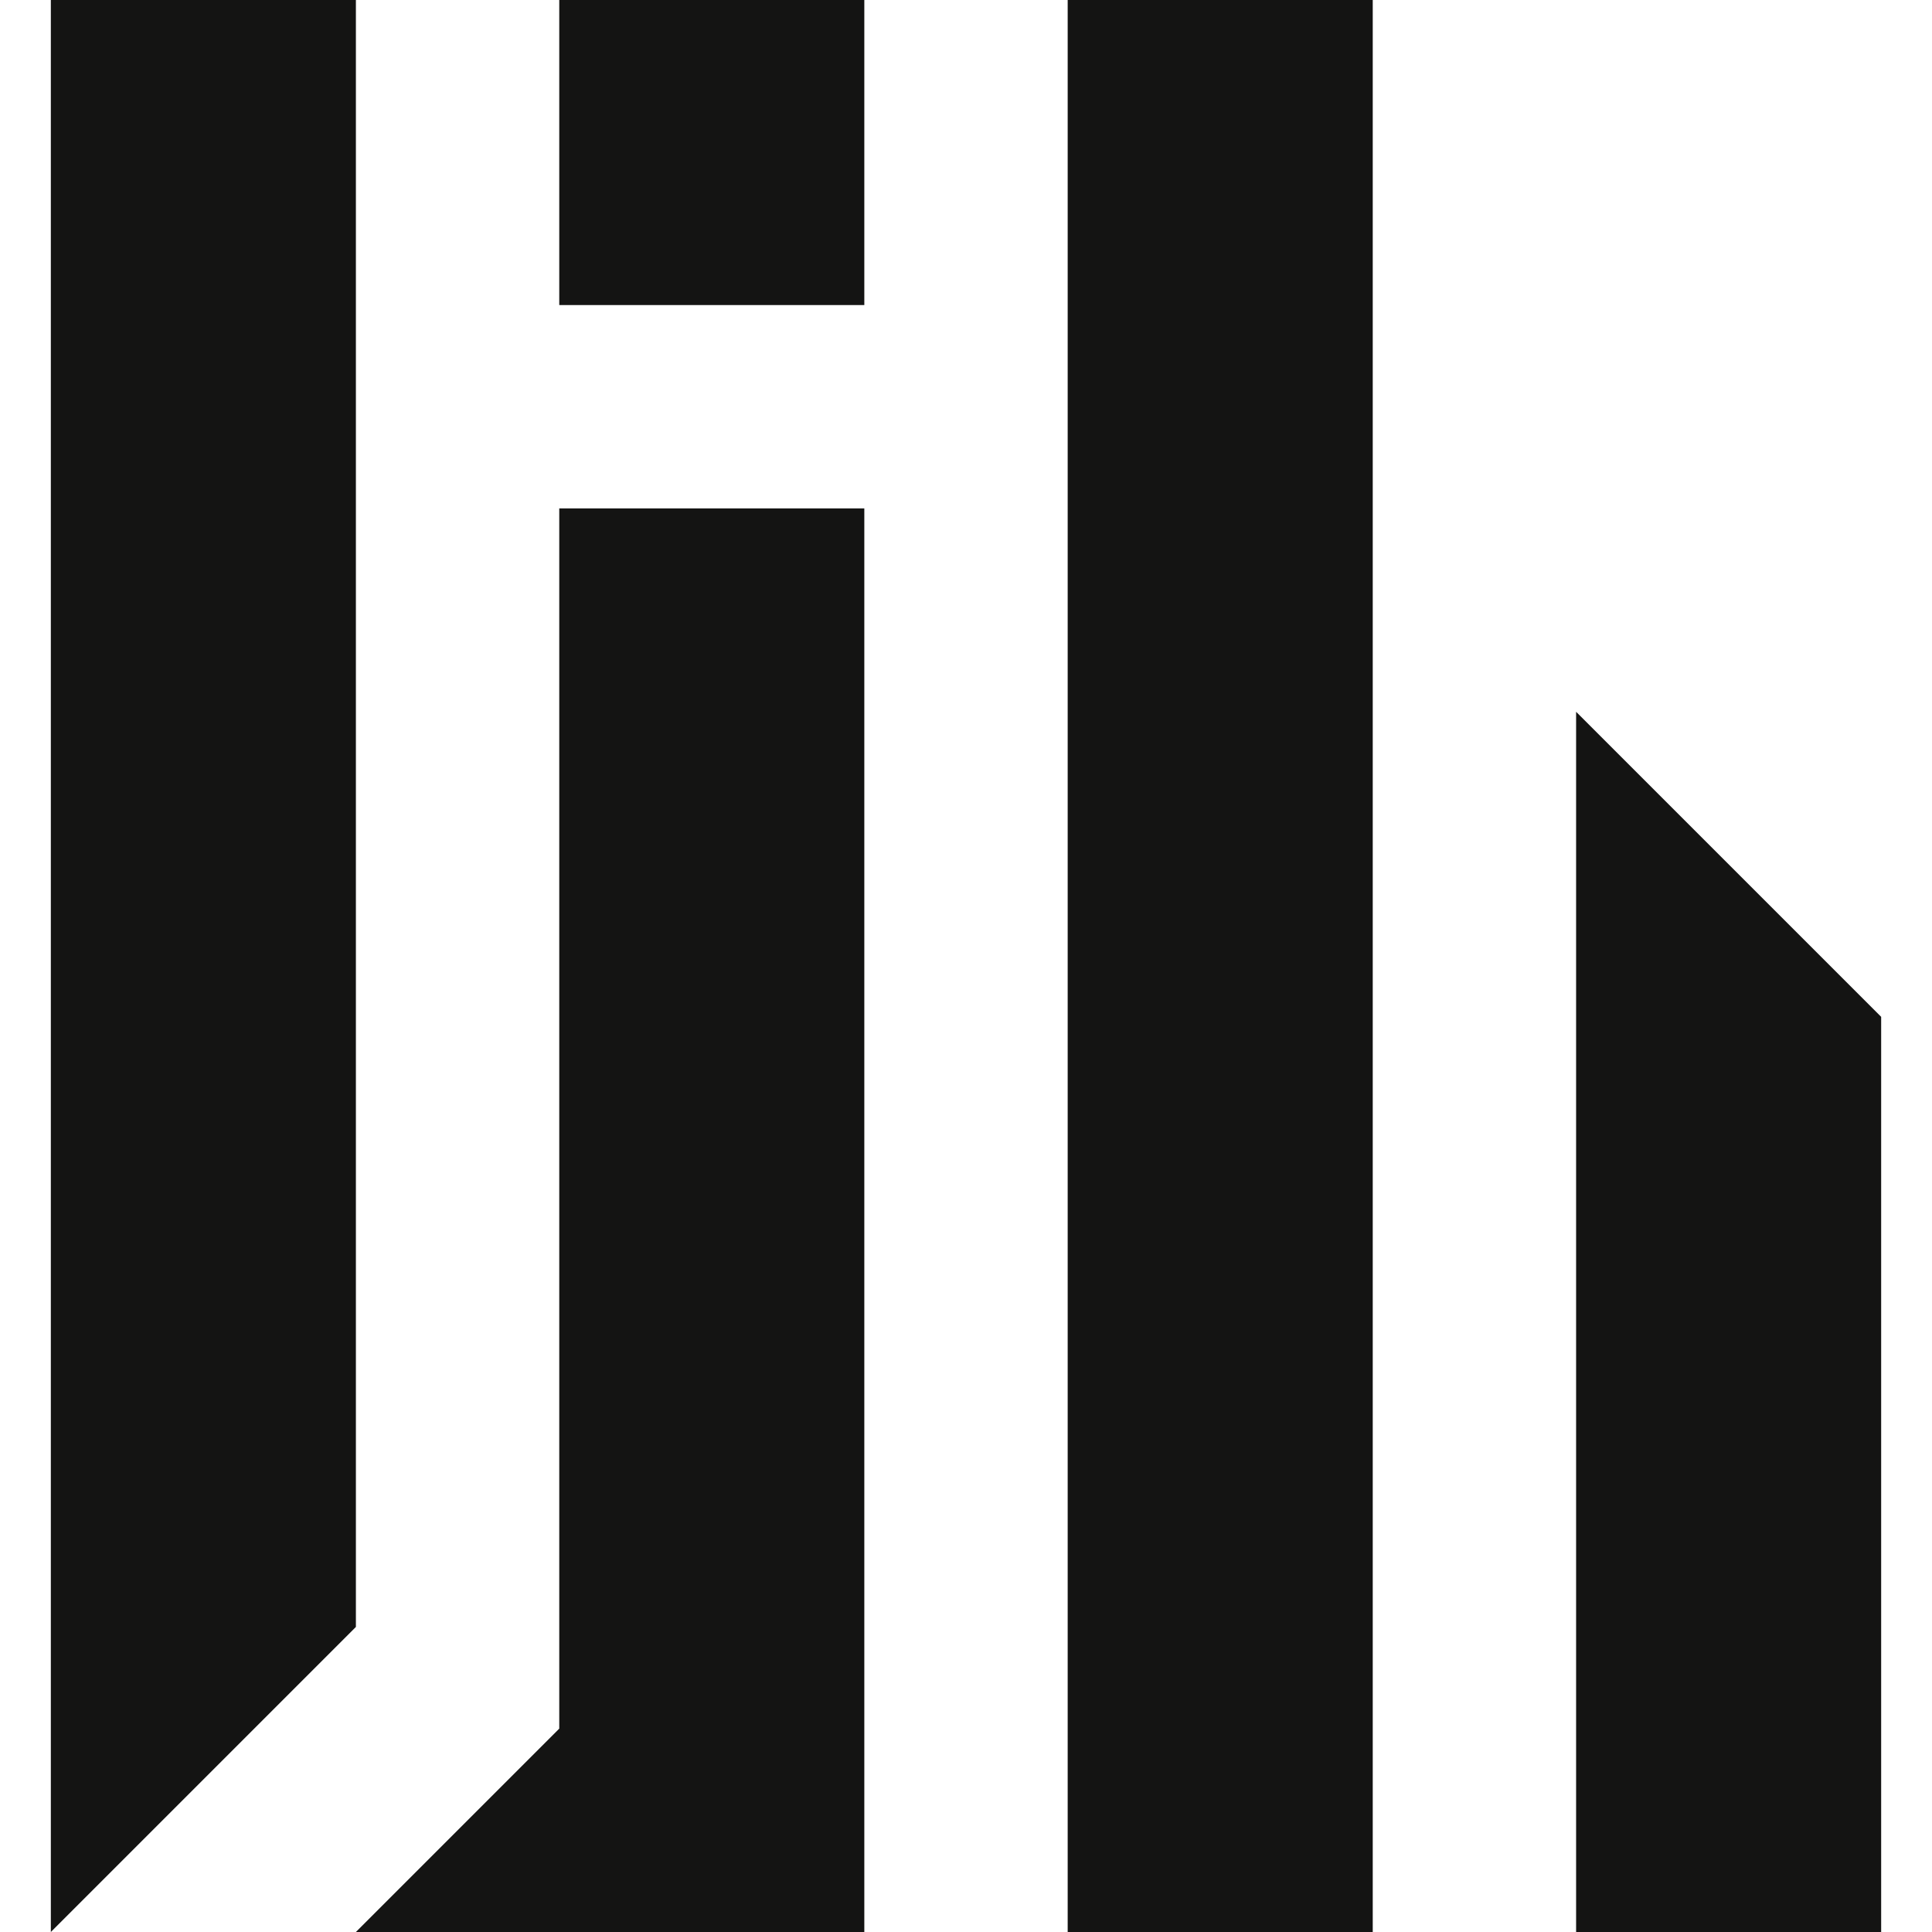
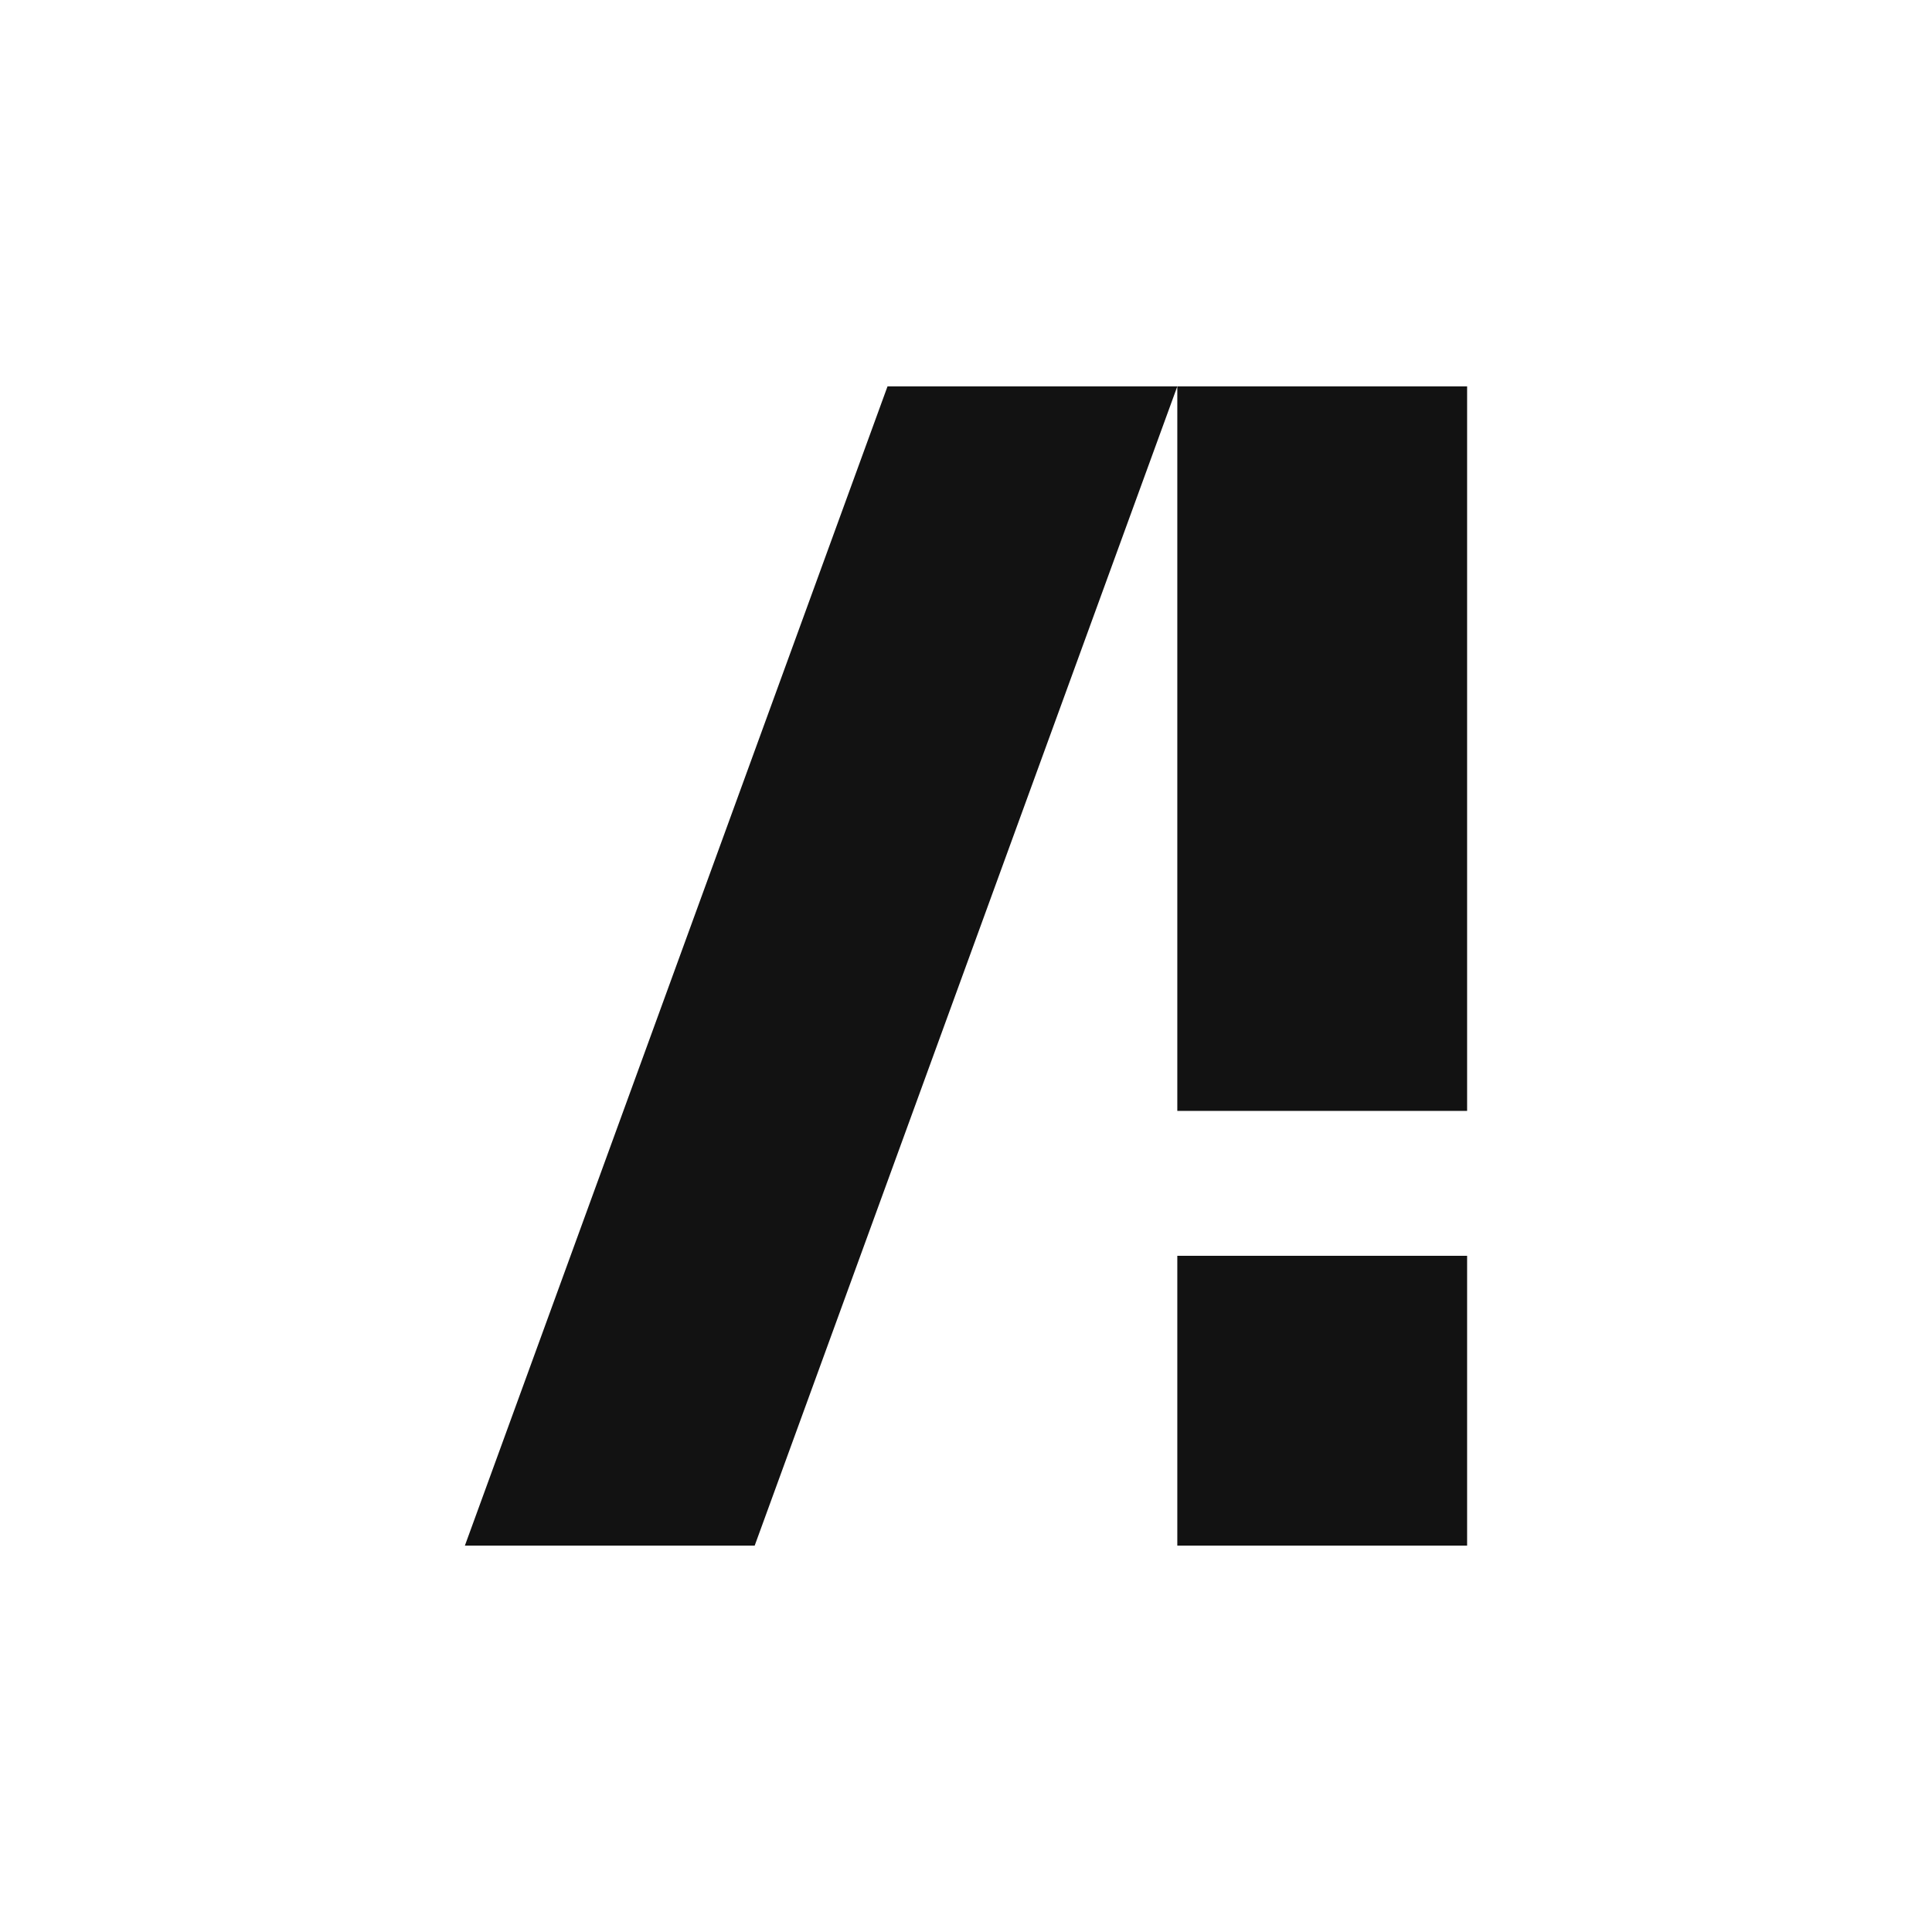
- <svg xmlns="http://www.w3.org/2000/svg" viewBox="0 0 760 760" width="760" height="760">
-   <path d="M20,0 L140,0 L140,640 L20,760Z" fill="#141413" />
-   <path d="M220,0 L340,0 L340,120 L220,120Z" fill="#141413" />
-   <path d="M220,200 L340,200 L340,760 L140,760 L220,680Z" fill="#141413" />
-   <path d="M420,0 L540,0 L540,760 L420,760Z" fill="#141413" />
-   <path d="M620,280 L740,400 L740,760 L620,760Z" fill="#141413" />
+ <svg xmlns="http://www.w3.org/2000/svg" viewBox="0 0 640 640">
+   <polygon points="294,128 390,128 250,512 154,512" fill="hsl(0 0% 7%)" />
+   <rect x="390" y="128" width="96" height="240" fill="hsl(0 0% 7%)" />
+   <rect x="390" y="416" width="96" height="96" fill="hsl(0 0% 7%)" />
</svg>
